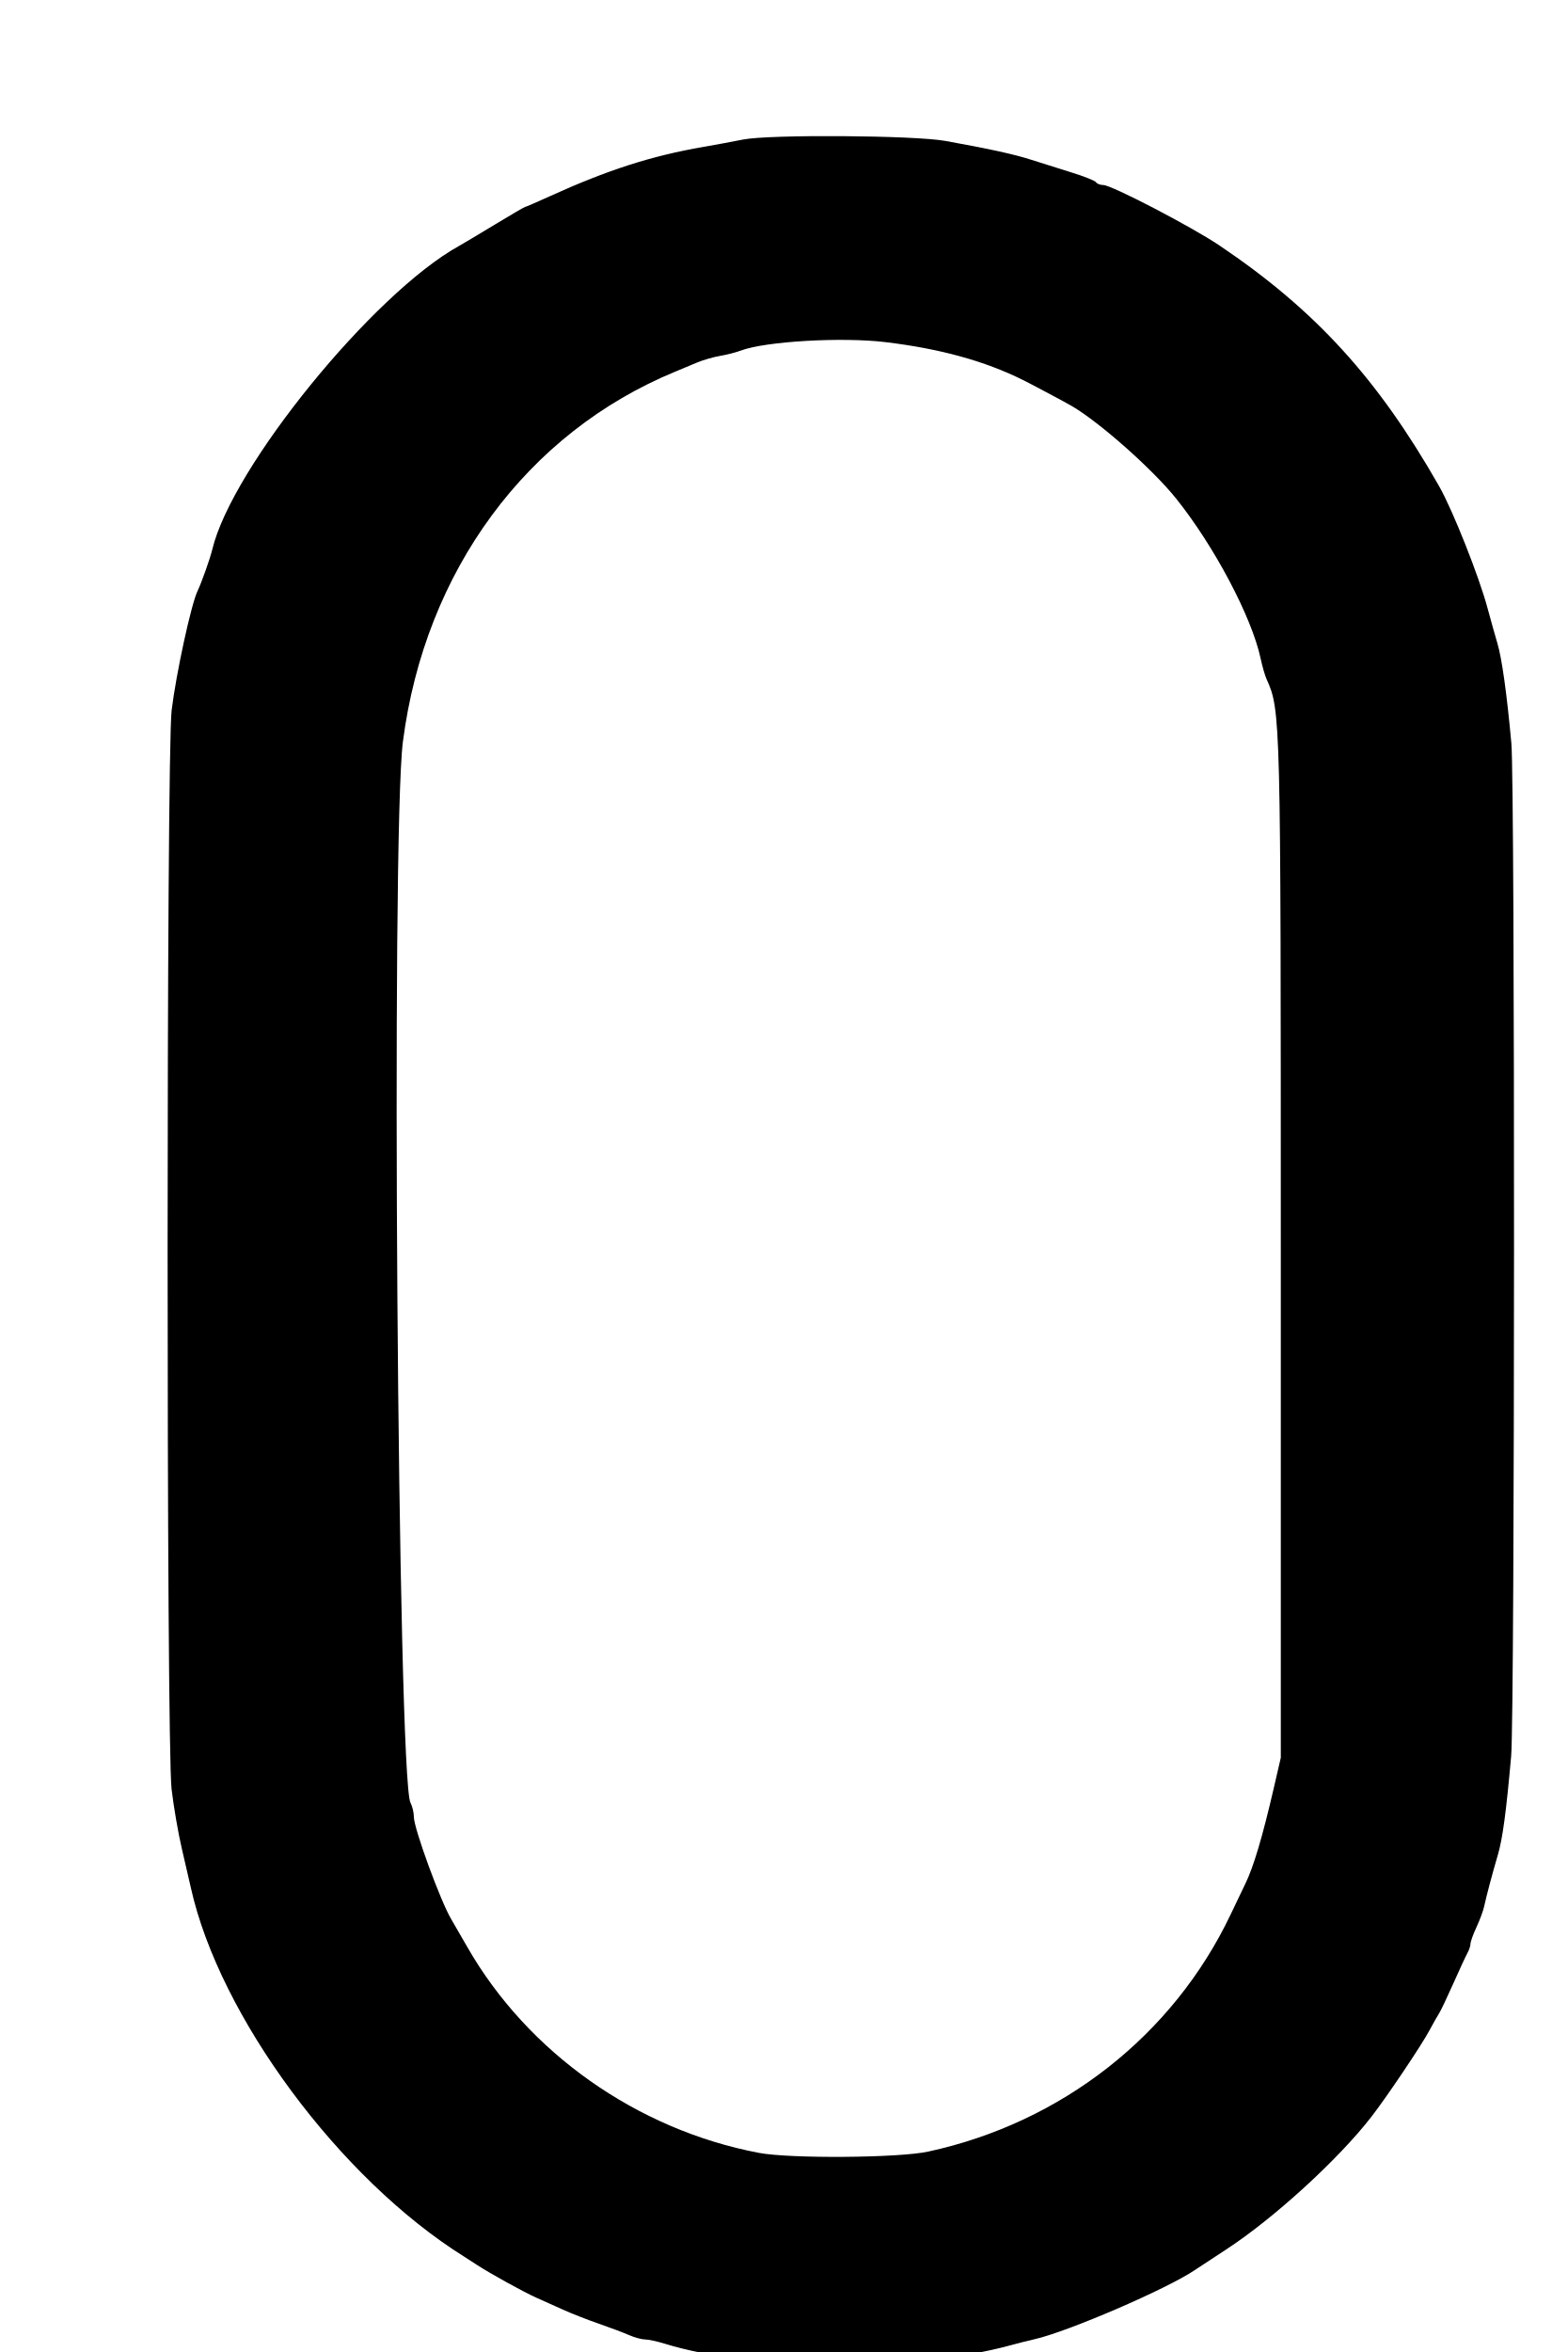
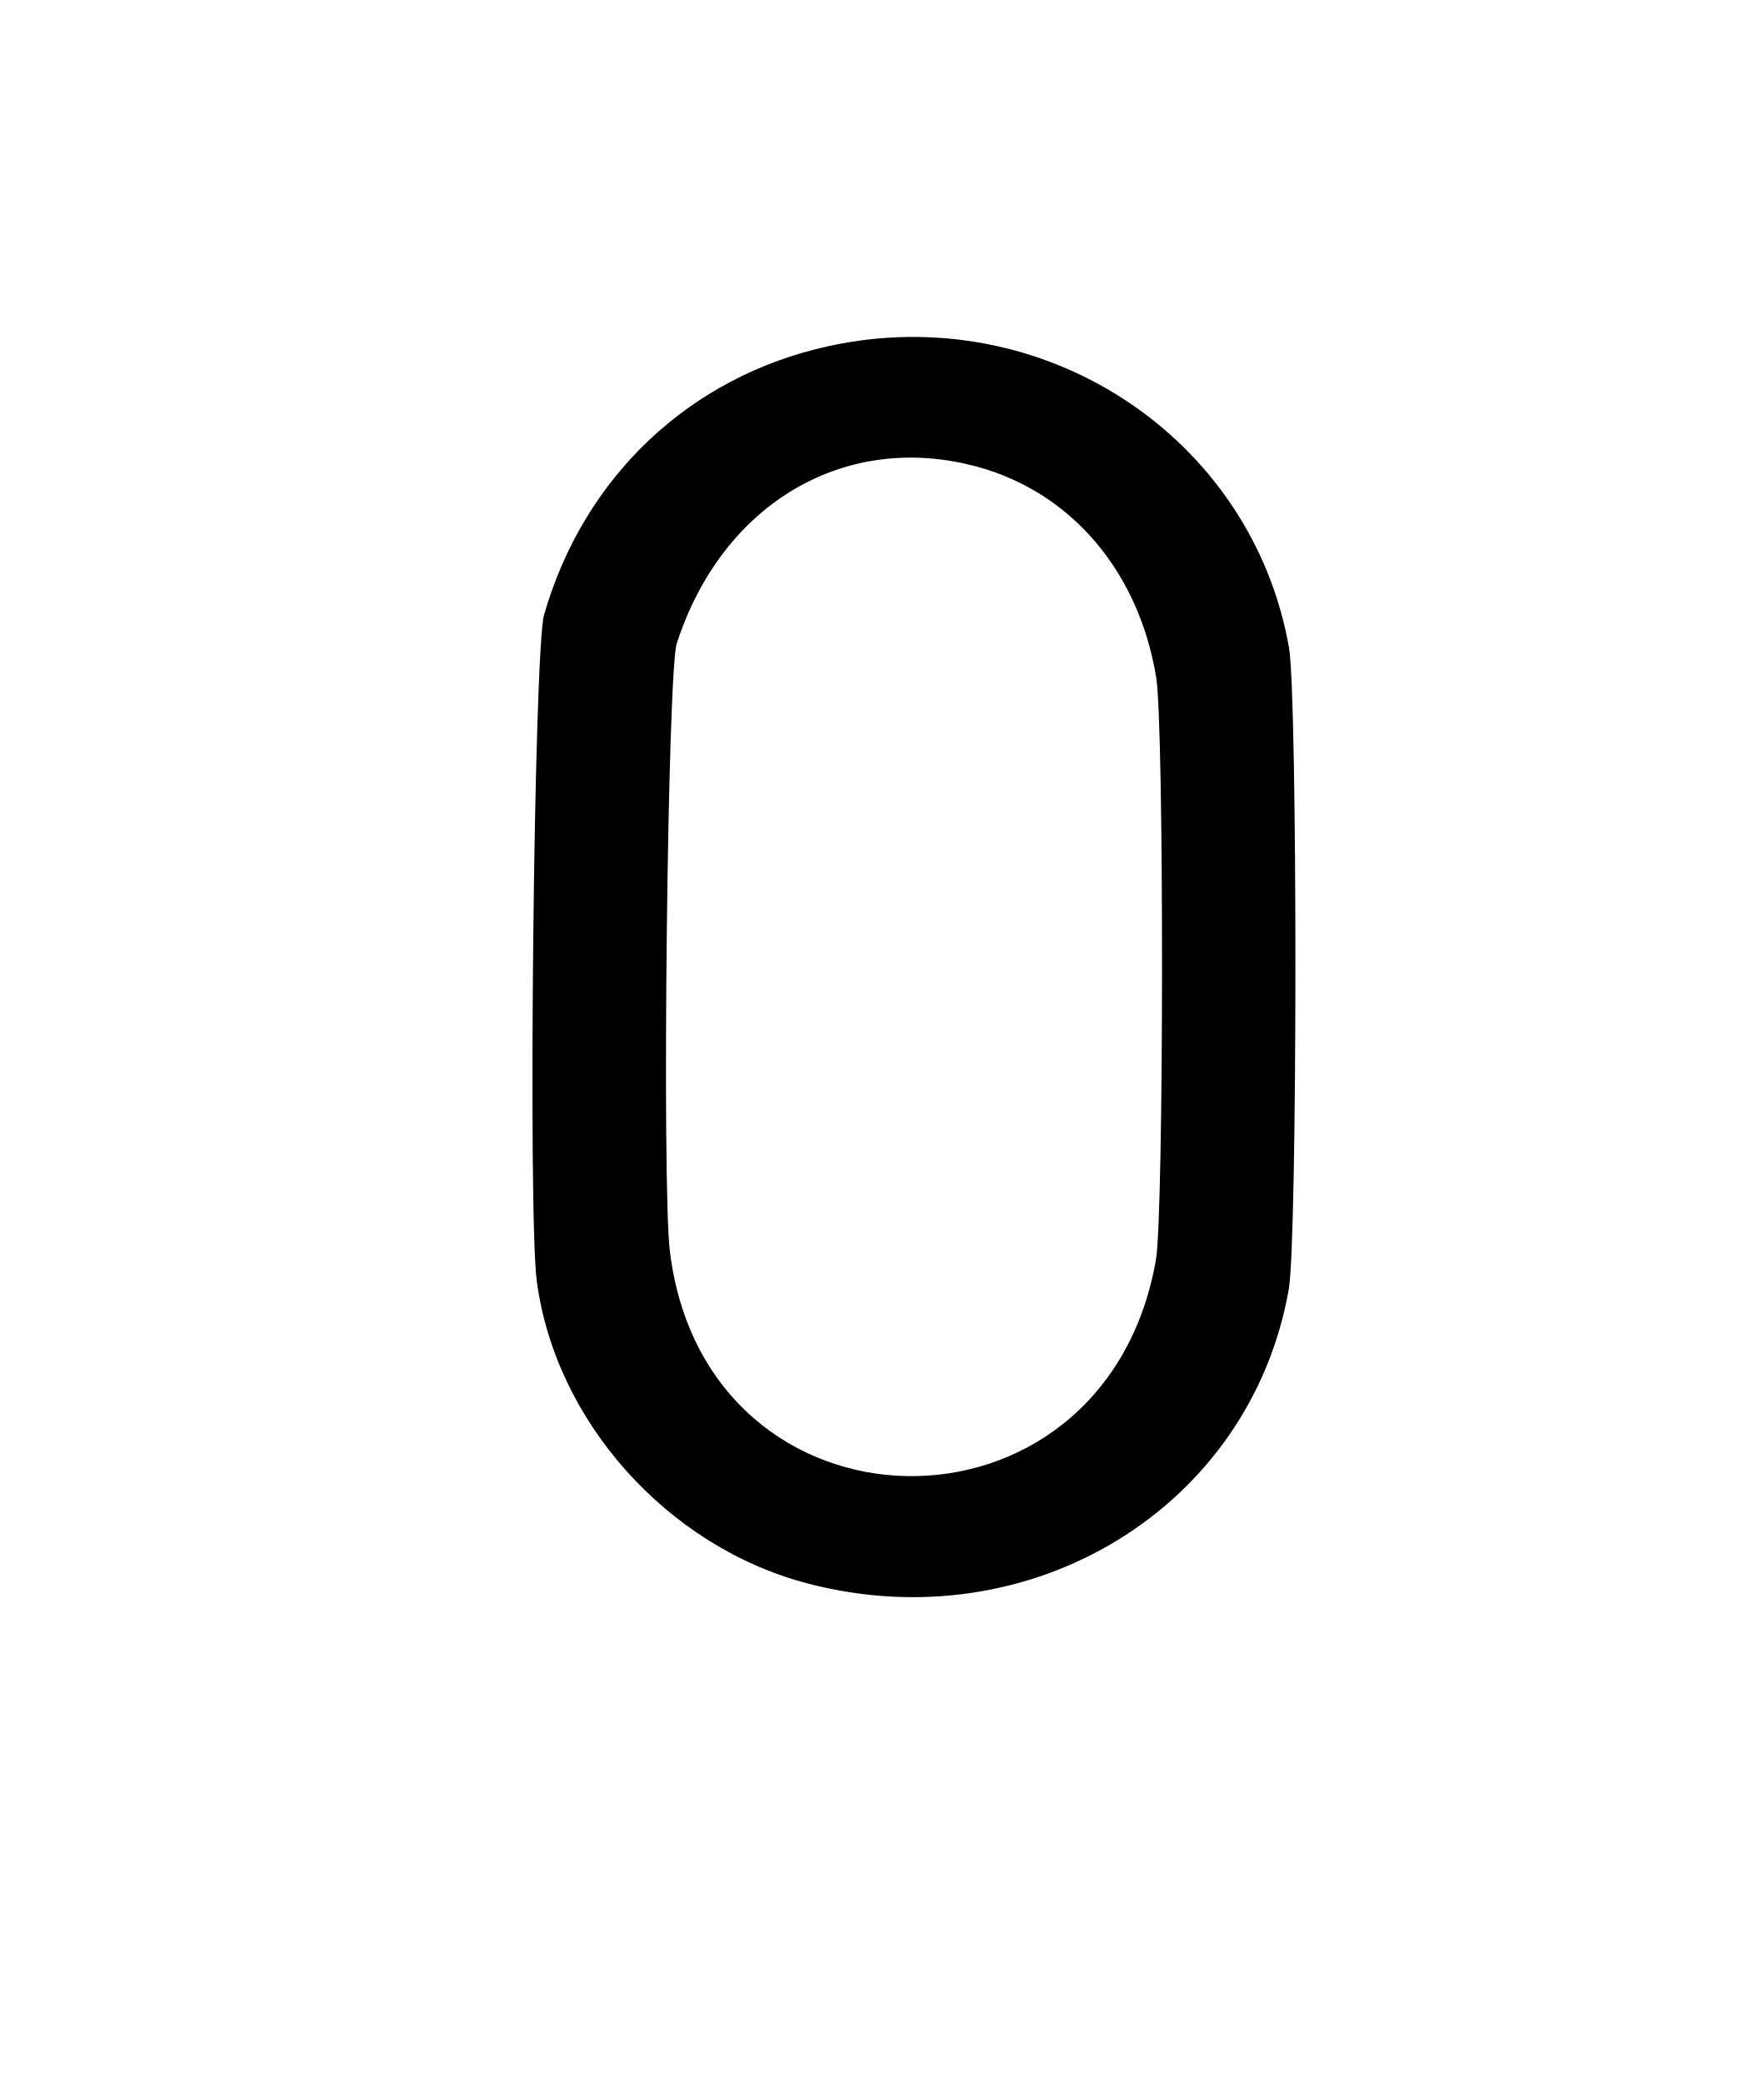
- <svg xmlns="http://www.w3.org/2000/svg" viewBox="100 60 200 300">
-   <path d="M194.8 77.798C193.37 78.082,191.12 78.5,189.8 78.727C183.112 79.878,177.545 81.666,170.064 85.066C168.45 85.8,167.062 86.4,166.98 86.4C166.898 86.4,165.159 87.414,163.116 88.653C161.072 89.893,159.036 91.108,158.591 91.353C147.629 97.404,129.571 119.606,127.08 130.097C126.815 131.215,125.71 134.324,125.196 135.4C124.379 137.112,122.467 145.923,121.897 150.6C121.217 156.19,121.21 282.362,121.889 288.2C122.145 290.4,122.734 293.82,123.198 295.8C123.661 297.78,124.181 300.03,124.352 300.8C128.008 317.196,143.326 337.881,159.158 347.8C159.509 348.02,160.266 348.509,160.84 348.886C162.459 349.949,166.846 352.373,168.4 353.062C169.17 353.404,170.7 354.09,171.8 354.588C172.9 355.086,174.97 355.898,176.4 356.392C177.83 356.887,179.567 357.541,180.26 357.846C180.954 358.15,181.867 358.4,182.289 358.4C182.712 358.4,183.855 358.647,184.829 358.948C196.112 362.438,216.647 362.519,229 359.121C229.88 358.879,231.23 358.539,232 358.365C236.223 357.412,248.857 351.965,252.4 349.57C252.95 349.198,254.747 348.018,256.394 346.947C262.457 343.005,270.735 335.447,274.956 330C276.924 327.46,281.333 320.903,282.352 319C282.823 318.12,283.384 317.13,283.598 316.8C283.812 316.47,284.626 314.76,285.407 313C286.188 311.24,287.001 309.487,287.214 309.105C287.426 308.723,287.6 308.195,287.6 307.932C287.6 307.668,287.941 306.721,288.358 305.826C288.776 304.932,289.215 303.75,289.335 303.2C289.647 301.766,290.405 298.916,291.085 296.616C291.694 294.553,292.155 291.144,292.787 284C293.259 278.675,293.284 159.942,292.814 154.8C292.238 148.484,291.608 143.984,291.03 142.042C290.728 141.029,290.167 139.03,289.784 137.6C288.687 133.507,285.329 125.05,283.589 122C275.745 108.246,267.784 99.529,255.544 91.291C251.996 88.904,241.8 83.6,240.757 83.6C240.367 83.6,239.949 83.441,239.829 83.247C239.709 83.052,238.303 82.491,236.705 81.999C235.107 81.507,232.81 80.783,231.6 80.39C229.453 79.693,226.271 78.993,220.6 77.973C216.612 77.255,198.169 77.13,194.8 77.798M212.955 103.638C219.934 104.476,225.617 106.041,230.523 108.477C231.635 109.028,235.989 111.351,236.755 111.8C240.331 113.898,247.09 119.896,250.053 123.6C254.926 129.691,259.69 138.703,260.82 143.966C261.037 144.975,261.376 146.16,261.575 146.6C263.388 150.616,263.4 151.108,263.4 219.6L263.4 284.2L262.521 288C261.053 294.343,259.93 298.118,258.861 300.305C258.674 300.687,257.835 302.44,256.997 304.2C249.652 319.623,235.44 330.758,218.4 334.442C214.638 335.255,200.775 335.356,196.805 334.599C181.271 331.639,167.366 321.834,159.65 308.4C158.702 306.75,157.766 305.13,157.569 304.8C156.197 302.496,152.8 293.206,152.8 291.756C152.8 291.201,152.605 290.384,152.368 289.939C150.731 286.881,149.871 166.475,151.402 154.6C154.207 132.829,167.213 115.181,186.2 107.382C186.86 107.11,188.057 106.61,188.86 106.27C189.663 105.93,191.013 105.536,191.86 105.395C192.707 105.255,193.897 104.95,194.504 104.719C197.603 103.541,207.376 102.968,212.955 103.638" fill="Black" />
+ <svg xmlns="http://www.w3.org/2000/svg" viewBox="0 0 400 472.57">
+   <path d="M187.905 78.538C156.444 85.437,132.427 108.149,123.413 139.525C121.135 147.454,119.746 275.425,121.772 290.657C126.013 322.534,151.436 350.920,183.196 359.239C233.869 372.511,283.709 342.017,292.372 292.441C294.345 281.149,294.378 158.018,292.410 146.892C283.927 98.913,236.487 67.884,187.905 78.538M221.979 105.967C243.215 111.859,258.420 129.877,262.294 153.740C264.094 164.831,264.035 275.559,262.223 285.855C250.519 352.362,160.144 350.748,151.965 283.885C150.118 268.781,151.429 152.471,153.520 146.004C163.842 114.079,191.955 97.637,221.979 105.967" fill="#000000" fill-rule="evenodd" />
</svg>
